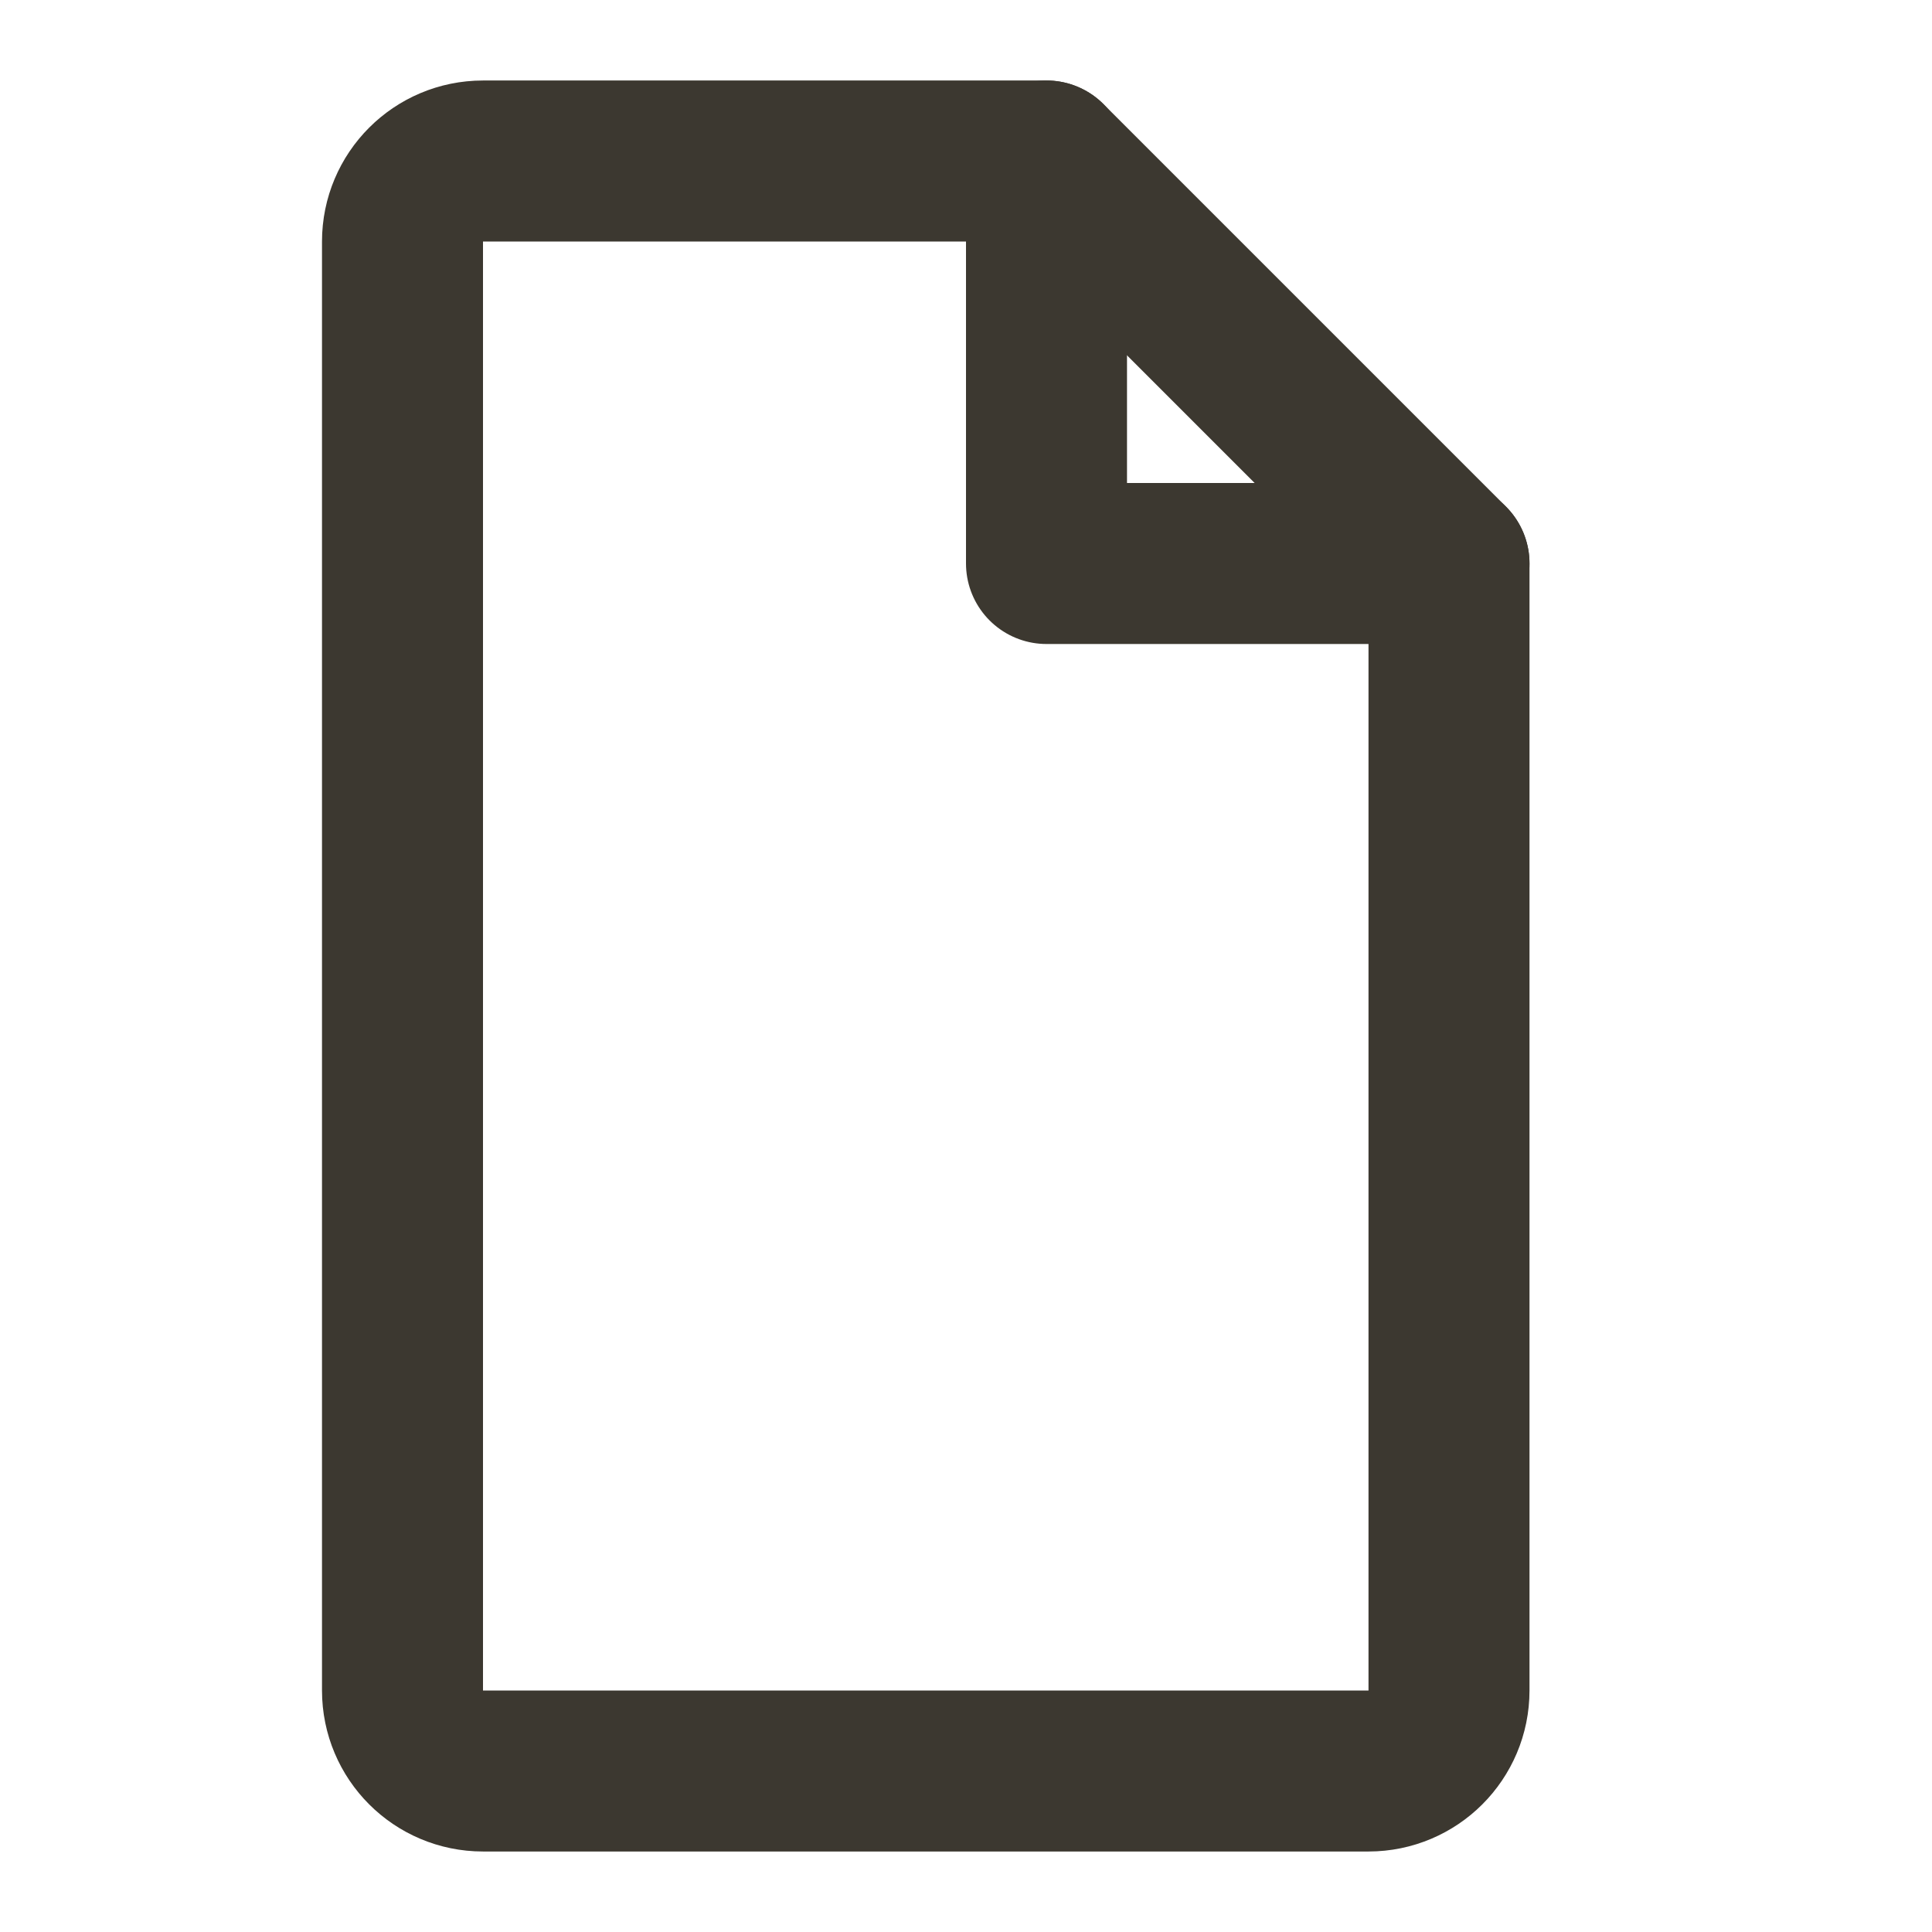
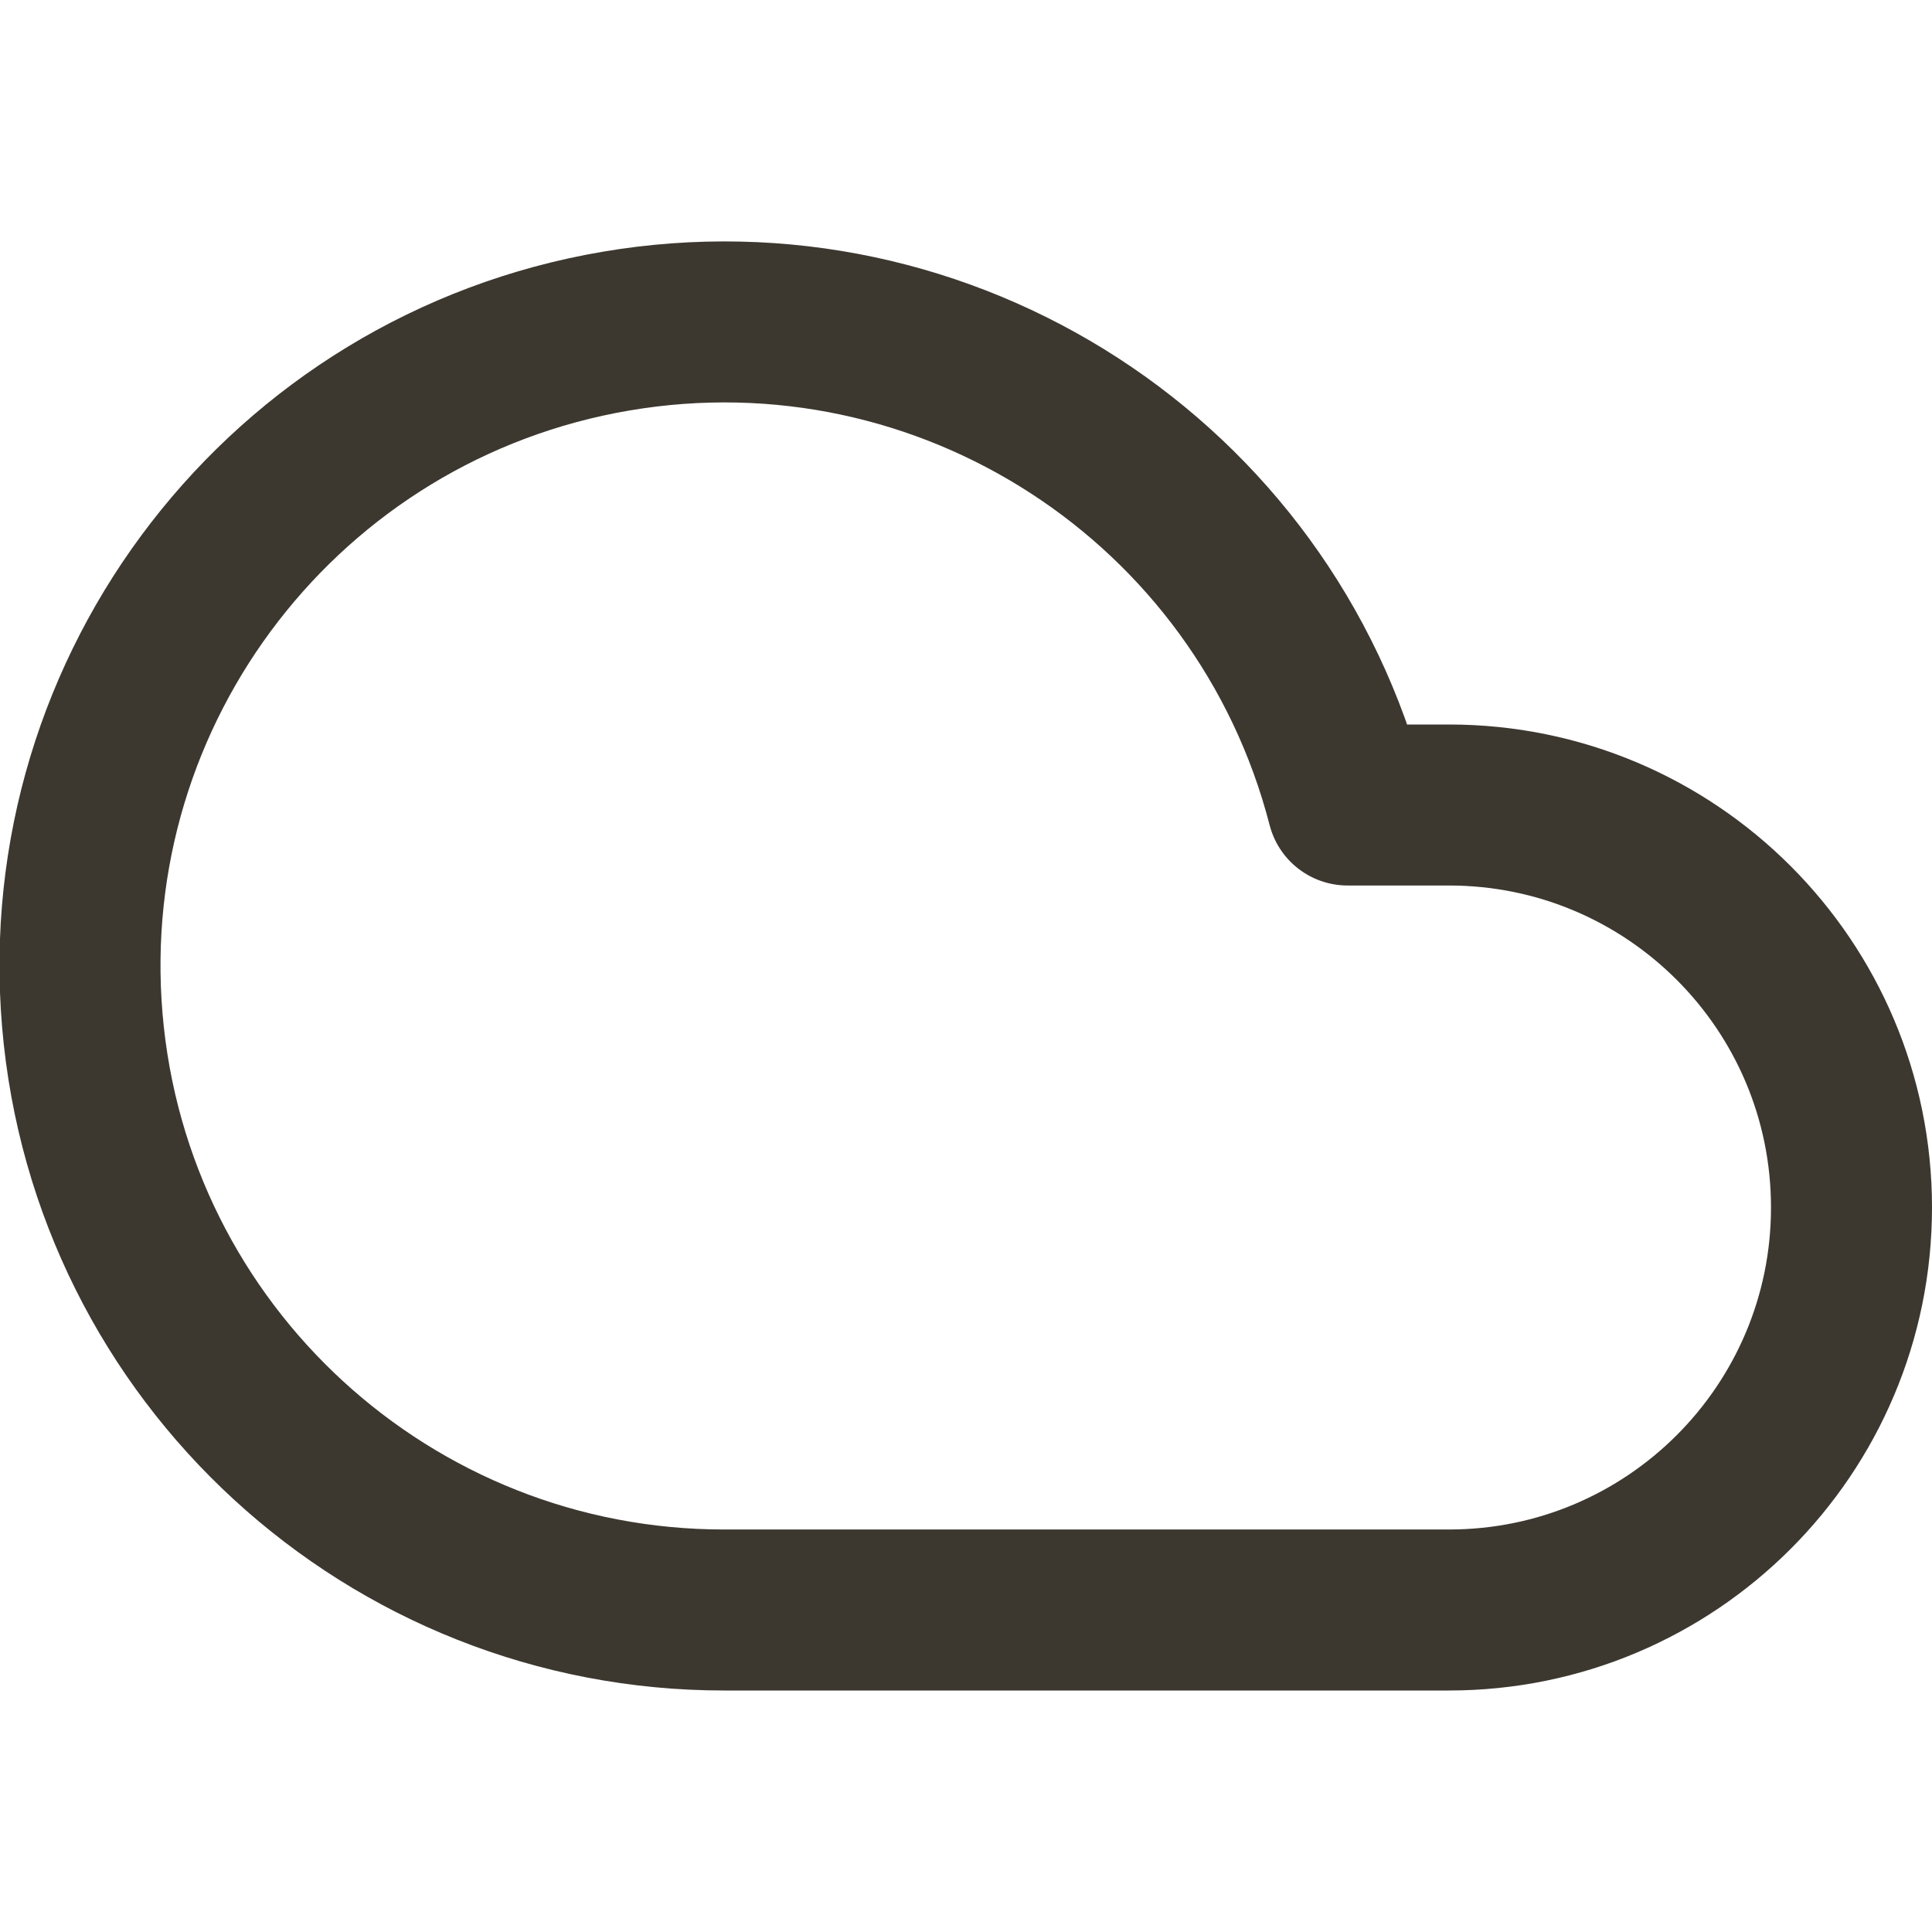
<svg xmlns="http://www.w3.org/2000/svg" width="24" height="24" viewBox="0 0 24 24" fill="none" stroke="#3C3830" stroke-width="2" stroke-linecap="round" stroke-linejoin="round">
-   <path d="M6 2h7l5 5v14a1 1 0 0 1-1 1H6a1 1 0 0 1-1-1V3a1 1 0 0 1 1-1z" />
-   <path d="M13 2v5h5" />
+   <path d="M18 10h-1.26A8 8 0 1 0 9 20h9a5 5 0 0 0 0-10z" />
</svg>
